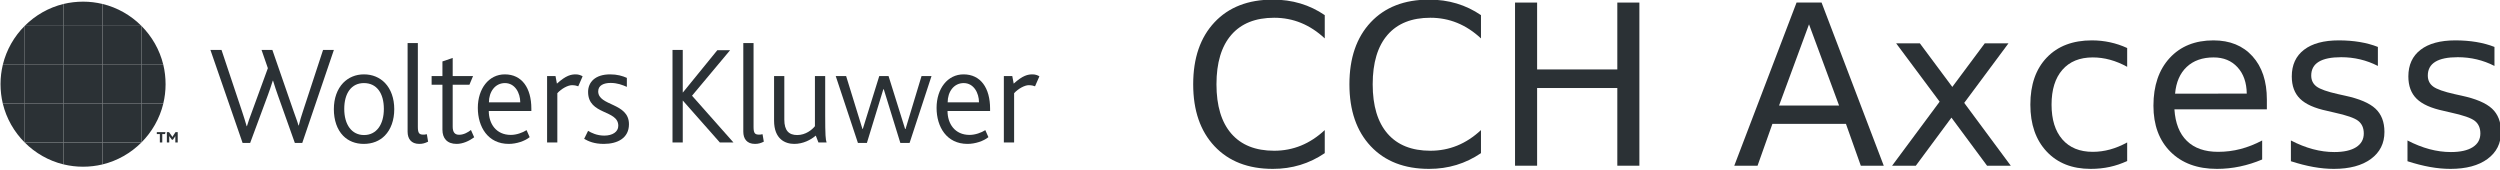
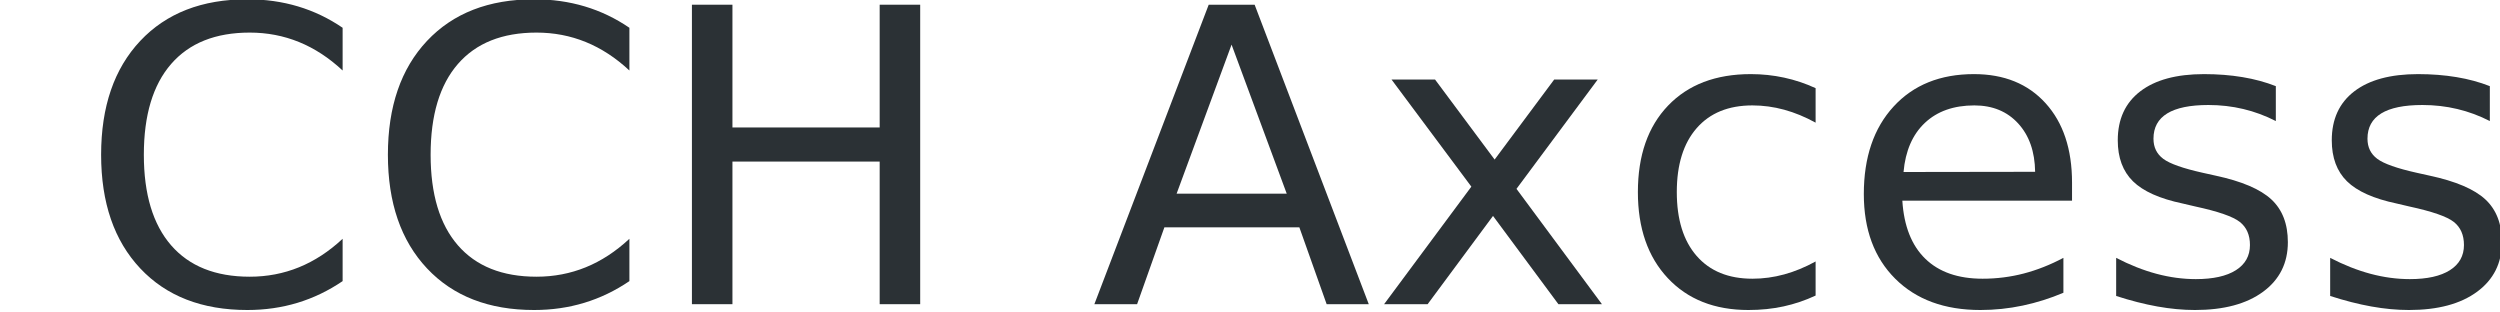
- <svg xmlns="http://www.w3.org/2000/svg" width="234.6" height="15.9" viewBox="3.2 5.1 234.6 15.9" fill="none">
+ <svg xmlns="http://www.w3.org/2000/svg" width="127.8" height="15.9" viewBox="110 5.1 127.8 15.9" fill="none">
  <g transform="translate(0,2.00) scale(0.09171)">
    <defs id="defs4">
      <clipPath id="clipPath2510">
        <path d="M 0,0 L 1776.189,0 L 1776.189,841.89 L 0,841.89 L 0,0 z" id="path2512" />
      </clipPath>
      <clipPath id="clipPath2502">
        <path d="M 0,0 L 1776.189,0 L 1776.189,841.89 L 0,841.89 L 0,0 z" id="path2504" />
      </clipPath>
      <clipPath id="clipPath2494">
        <path d="M 0,0 L 1776.189,0 L 1776.189,841.89 L 0,841.89 L 0,0 z" id="path2496" />
      </clipPath>
      <clipPath id="clipPath2486">
        <path d="M 0,0 L 1776.189,0 L 1776.189,841.89 L 0,841.89 L 0,0 z" id="path2488" />
      </clipPath>
      <clipPath id="clipPath2466">
        <path d="M 62.158,794.821 L 143.379,794.821 L 143.379,829.377 L 62.158,829.377 L 62.158,794.821 z" id="path2468" />
      </clipPath>
      <clipPath id="clipPath2442">
        <path d="M 595.275,23.015 L 628.157,23.015 L 628.157,75.25 L 595.275,75.25 L 595.275,23.015 z" id="path2444" />
      </clipPath>
      <clipPath id="clipPath2836">
        <path d="M 0.03,898.59 L 2409.45,898.59 L 2409.45,0.03 L 0.03,0.03 L 0.03,898.59 z" id="path2838" />
      </clipPath>
      <clipPath id="clipPath2828">
        <path d="M 0,898 L 2409,898 L 2409,0 L 0,0 L 0,898 z" id="path2830" />
      </clipPath>
      <clipPath id="clipPath2820">
        <path d="M 0.03,898.59 L 2409.45,898.59 L 2409.45,0.03 L 0.03,0.03 L 0.03,898.59 z" id="path2822" />
      </clipPath>
      <clipPath id="clipPath2812">
        <path d="M 0,898 L 2409,898 L 2409,0 L 0,0 L 0,898 z" id="path2814" />
      </clipPath>
      <clipPath id="clipPath2678">
        <path d="M 0.03,898.59 L 2409.45,898.59 L 2409.45,0.03 L 0.03,0.03 L 0.03,898.59 z" id="path2680" />
      </clipPath>
      <clipPath id="clipPath2670">
        <path d="M 0,898 L 2409,898 L 2409,0 L 0,0 L 0,898 z" id="path2672" />
      </clipPath>
      <clipPath id="clipPath2656">
        <path d="M 0.03,898.59 L 2409.45,898.59 L 2409.45,0.03 L 0.03,0.03 L 0.03,898.59 z" id="path2658" />
      </clipPath>
      <clipPath id="clipPath2648">
        <path d="M 0,898 L 2409,898 L 2409,0 L 0,0 L 0,898 z" id="path2650" />
      </clipPath>
      <clipPath id="clipPath2640">
        <path d="M 587.253,449 L 885.6,449 L 885.6,19.551 L 587.253,19.551 L 587.253,449 z" id="path2642" />
      </clipPath>
    </defs>
    <g transform="translate(-201.5589,-27.99158)" id="layer1">
      <g transform="translate(35.43307,35.49835)" id="g3214">
        <path d="M 266.097,52.742 L 266.097,30.324 C 250.782,34.032 237.098,41.96 226.309,52.742 L 266.097,52.742" id="path2684" style="fill:#2B3135;fill-opacity:1;fill-rule:nonzero;stroke:none" />
        <path d="M 305.892,52.742 L 305.892,30.324 C 321.214,34.032 334.905,41.96 345.687,52.742 L 305.892,52.742" id="path2688" style="fill:#2B3135;fill-opacity:1;fill-rule:nonzero;stroke:none" />
        <path d="M 286.071,27.992 C 279.219,27.992 272.484,28.79 266.097,30.324 L 266.097,52.742 L 305.892,52.742 L 305.892,30.345 C 299.512,28.811 292.909,27.992 286.071,27.992" id="path2692" style="fill:#2B3135;fill-opacity:1;fill-rule:nonzero;stroke:none" />
        <path d="M 305.892,172.126 L 305.892,194.537 C 321.214,190.83 334.905,182.901 345.687,172.126 L 305.892,172.126" id="path2696" style="fill:#2B3135;fill-opacity:1;fill-rule:nonzero;stroke:none" />
        <path d="M 266.097,172.126 L 266.097,194.537 C 250.782,190.83 237.098,182.901 226.309,172.126 L 266.097,172.126" id="path2700" style="fill:#2B3135;fill-opacity:1;fill-rule:nonzero;stroke:none" />
        <path d="M 285.925,196.877 C 292.784,196.877 299.512,196.078 305.892,194.537 L 305.892,172.126 L 266.097,172.126 L 266.097,194.516 C 272.484,196.058 279.073,196.877 285.925,196.877" id="path2704" style="fill:#2B3135;fill-opacity:1;fill-rule:nonzero;stroke:none" />
        <path d="M 345.687,92.53 L 368.104,92.53 C 364.397,77.221 356.476,63.531 345.687,52.742 L 345.687,92.53" id="path2708" style="fill:#2B3135;fill-opacity:1;fill-rule:nonzero;stroke:none" />
        <path d="M 345.687,132.332 L 368.104,132.332 C 364.397,147.647 356.476,161.338 345.687,172.126 L 345.687,132.332" id="path2712" style="fill:#2B3135;fill-opacity:1;fill-rule:nonzero;stroke:none" />
        <path d="M 370.444,112.504 C 370.444,105.651 369.646,98.91 368.104,92.53 L 345.687,92.53 L 345.687,132.332 L 368.077,132.332 C 369.625,125.951 370.444,119.349 370.444,112.504" id="path2716" style="fill:#2B3135;fill-opacity:1;fill-rule:nonzero;stroke:none" />
        <path d="M 226.309,132.332 L 203.899,132.332 C 207.592,147.647 215.527,161.338 226.309,172.126 L 226.309,132.332" id="path2720" style="fill:#2B3135;fill-opacity:1;fill-rule:nonzero;stroke:none" />
        <path d="M 226.309,92.53 L 203.899,92.53 C 207.592,77.221 215.527,63.531 226.309,52.742 L 226.309,92.53" id="path2724" style="fill:#2B3135;fill-opacity:1;fill-rule:nonzero;stroke:none" />
        <path d="M 201.559,112.358 C 201.559,119.217 202.357,125.951 203.899,132.332 L 226.309,132.332 L 226.309,92.53 L 203.919,92.53 C 202.371,98.91 201.559,105.519 201.559,112.358" id="path2728" style="fill:#2B3135;fill-opacity:1;fill-rule:nonzero;stroke:none" />
        <path d="M 226.309,92.53 L 266.097,92.53 L 266.097,52.735 L 226.309,52.735 L 226.309,92.53 z" id="path2730" style="fill:#2B3135;fill-opacity:1;fill-rule:nonzero;stroke:none" />
        <path d="M 226.309,132.332 L 266.097,132.332 L 266.097,92.53 L 226.309,92.53 L 226.309,132.332 z" id="path2732" style="fill:#2B3135;fill-opacity:1;fill-rule:nonzero;stroke:none" />
        <path d="M 226.309,172.126 L 266.097,172.126 L 266.097,132.332 L 226.309,132.332 L 226.309,172.126 z" id="path2734" style="fill:#2B3135;fill-opacity:1;fill-rule:nonzero;stroke:none" />
        <path d="M 266.097,92.53 L 305.892,92.53 L 305.892,52.735 L 266.097,52.735 L 266.097,92.53 z" id="path2736" style="fill:#2B3135;fill-opacity:1;fill-rule:nonzero;stroke:none" />
        <path d="M 266.097,132.332 L 305.892,132.332 L 305.892,92.53 L 266.097,92.53 L 266.097,132.332 z" id="path2738" style="fill:#2B3135;fill-opacity:1;fill-rule:nonzero;stroke:none" />
        <path d="M 266.097,172.126 L 305.892,172.126 L 305.892,132.332 L 266.097,132.332 L 266.097,172.126 z" id="path2740" style="fill:#2B3135;fill-opacity:1;fill-rule:nonzero;stroke:none" />
        <path d="M 305.892,92.53 L 345.687,92.53 L 345.687,52.735 L 305.892,52.735 L 305.892,92.53 z" id="path2742" style="fill:#2B3135;fill-opacity:1;fill-rule:nonzero;stroke:none" />
        <path d="M 305.892,132.332 L 345.687,132.332 L 345.687,92.53 L 305.892,92.53 L 305.892,132.332 z" id="path2744" style="fill:#2B3135;fill-opacity:1;fill-rule:nonzero;stroke:none" />
        <path d="M 305.892,172.126 L 345.687,172.126 L 345.687,132.332 L 305.892,132.332 L 305.892,172.126 z" id="path2746" style="fill:#2B3135;fill-opacity:1;fill-rule:nonzero;stroke:none" />
        <path d="M 510.316,172.522 L 502.7,172.522 L 485.309,123.653 C 483.872,119.634 482.15,114.6 480.421,108.859 L 480.137,108.859 C 478.408,114.455 476.686,119.203 475.103,123.653 L 456.997,172.522 L 449.235,172.522 L 416.321,77.381 L 427.672,77.381 L 448.805,140.621 C 450.527,145.939 452.11,150.681 453.401,155.423 L 453.685,155.423 C 454.984,150.827 456.851,146.085 458.719,140.906 L 475.103,96.064 L 468.633,77.381 L 479.706,77.381 L 501.409,140.045 C 503.276,145.509 505.144,150.105 506.435,154.708 L 506.727,154.708 C 507.872,149.959 509.164,145.648 510.892,140.475 L 531.588,77.381 L 542.655,77.381 L 510.316,172.522" id="path2750" style="fill:#2B3135;fill-opacity:1;fill-rule:nonzero;stroke:none" />
        <path d="M 573.389,111.303 C 560.594,111.303 553.263,121.647 553.263,137.74 C 553.263,153.84 560.879,164.476 573.528,164.476 C 586.178,164.476 593.794,153.84 593.794,137.74 C 593.794,121.647 586.469,111.303 573.389,111.303 z M 594.8,165.052 C 589.482,170.516 582.005,173.536 573.244,173.536 C 564.76,173.536 557.435,170.655 552.117,165.191 C 545.932,158.873 542.627,149.244 542.627,138.031 C 542.627,126.819 546.077,117.481 552.117,111.157 C 557.574,105.547 564.906,102.388 573.389,102.388 C 582.151,102.388 589.482,105.547 594.946,111.157 C 600.979,117.481 604.43,126.819 604.43,138.031 C 604.43,149.244 600.979,158.727 594.8,165.052" id="path2754" style="fill:#2B3135;fill-opacity:1;fill-rule:nonzero;stroke:none" />
        <path d="M 630.02,173.536 C 621.675,173.536 618.086,168.211 618.086,161.025 L 618.086,70.341 L 628.576,70.341 L 628.576,156.283 C 628.576,162.747 630.159,164.045 634.186,164.045 C 634.901,164.045 636.053,164.045 637.775,163.615 L 639.066,171.238 C 635.907,172.814 633.464,173.536 630.02,173.536" id="path2758" style="fill:#2B3135;fill-opacity:1;fill-rule:nonzero;stroke:none" />
        <path d="M 668.246,173.536 C 658.471,173.536 653.729,167.78 653.729,159.019 L 653.729,113.024 L 642.662,113.024 L 642.662,104.11 L 653.729,104.11 L 653.729,89.163 L 664.226,85.573 L 664.226,104.11 L 685.061,104.11 L 681.326,113.024 L 664.226,113.024 L 664.226,155.853 C 664.226,161.602 666.378,164.191 670.835,164.191 C 675.716,164.191 680.173,161.463 682.902,159.304 L 686.213,166.774 C 681.18,170.516 674.571,173.536 668.246,173.536" id="path2762" style="fill:#2B3135;fill-opacity:1;fill-rule:nonzero;stroke:none" />
        <path d="M 717.684,111.303 C 707.631,111.303 701.3,120.21 701.3,130.985 L 733.353,130.985 C 733.353,121.501 728.035,111.303 717.684,111.303 z M 701.161,139.899 C 701.161,152.84 708.631,164.337 723.724,164.337 C 729.473,164.337 735.79,162.039 739.824,159.449 L 742.983,166.635 C 738.102,170.655 729.473,173.536 721.572,173.536 C 700.293,173.536 689.942,156.138 689.942,136.74 C 689.942,117.044 701.161,102.388 717.545,102.388 C 735.082,102.388 744.712,116.329 744.712,137.455 C 744.712,138.177 744.712,139.038 744.712,139.899 L 701.161,139.899" id="path2766" style="fill:#2B3135;fill-opacity:1;fill-rule:nonzero;stroke:none" />
        <path d="M 792.706,114.6 C 791.275,114.031 789.116,113.455 786.242,113.455 C 782.222,113.455 775.606,116.898 771.295,121.647 L 771.295,172.092 L 760.811,172.092 L 760.811,104.11 L 769.427,104.11 L 770.864,111.872 C 780.209,103.395 785.374,102.388 790.262,102.388 C 793.282,102.388 795.871,103.534 797.163,104.402 L 792.706,114.6" id="path2770" style="fill:#2B3135;fill-opacity:1;fill-rule:nonzero;stroke:none" />
        <path d="M 818.865,173.536 C 809.09,173.536 803.203,170.946 798.739,168.357 L 802.772,160.164 C 805.924,162.178 811.825,165.052 819.303,165.052 C 827.634,165.052 833.667,161.317 833.667,154.992 C 833.667,138.316 802.772,144.21 802.772,120.356 C 802.772,110.581 809.812,102.388 825.336,102.388 C 832.521,102.388 837.978,103.971 842.435,105.978 L 842.435,115.176 C 837.694,113.17 832.806,111.157 825.766,111.157 C 818.865,111.157 813.117,113.601 813.117,119.779 C 813.117,135.011 844.587,131.131 844.587,153.409 C 844.587,167.635 832.806,173.536 818.865,173.536" id="path2774" style="fill:#2B3135;fill-opacity:1;fill-rule:nonzero;stroke:none" />
        <path d="M 937.583,172.092 L 899.774,129.263 L 899.635,129.263 L 899.635,172.092 L 889.145,172.092 L 889.145,77.381 L 899.635,77.381 L 899.635,120.932 L 899.774,120.932 L 934.994,77.666 L 948.067,77.666 L 909.119,124.23 L 951.524,172.092 L 937.583,172.092" id="path2778" style="fill:#2B3135;fill-opacity:1;fill-rule:nonzero;stroke:none" />
        <path d="M 973.511,173.536 C 965.173,173.536 961.584,168.211 961.584,161.025 L 961.584,70.341 L 972.074,70.341 L 972.074,156.283 C 972.074,162.747 973.65,164.045 977.677,164.045 C 978.399,164.045 979.551,164.045 981.273,163.615 L 982.571,171.238 C 979.405,172.814 976.962,173.536 973.511,173.536" id="path2782" style="fill:#2B3135;fill-opacity:1;fill-rule:nonzero;stroke:none" />
        <path d="M 1038.473,172.092 L 1035.745,165.052 C 1030.711,169.363 1022.81,173.536 1013.757,173.536 C 1004.558,173.536 993.062,168.794 993.062,149.674 L 993.062,104.11 L 1003.545,104.11 L 1003.545,148.66 C 1003.545,160.019 1008.293,164.476 1016.777,164.476 C 1025.4,164.476 1032.009,159.019 1034.877,155.423 L 1034.877,104.11 L 1045.374,104.11 L 1045.374,143.641 C 1045.374,165.052 1045.804,169.217 1046.811,172.092 L 1038.473,172.092" id="path2786" style="fill:#2B3135;fill-opacity:1;fill-rule:nonzero;stroke:none" />
        <path d="M 1131.746,172.522 L 1122.263,172.522 L 1105.309,117.62 L 1104.872,117.62 L 1088.057,172.522 L 1078.858,172.522 L 1056.149,104.11 L 1066.792,104.11 L 1083.461,158.151 L 1083.891,158.151 L 1100.706,104.11 L 1110.197,104.11 L 1127.15,158.297 L 1127.581,158.297 L 1143.965,104.11 L 1154.171,104.11 L 1131.746,172.522" id="path2790" style="fill:#2B3135;fill-opacity:1;fill-rule:nonzero;stroke:none" />
        <path d="M 1187.086,111.303 C 1177.019,111.303 1170.694,120.21 1170.694,130.985 L 1202.748,130.985 C 1202.748,121.501 1197.43,111.303 1187.086,111.303 z M 1170.555,139.899 C 1170.555,152.84 1178.026,164.337 1193.119,164.337 C 1198.867,164.337 1205.192,162.039 1209.219,159.449 L 1212.378,166.635 C 1207.49,170.655 1198.867,173.536 1190.96,173.536 C 1169.695,173.536 1159.343,156.138 1159.343,136.74 C 1159.343,117.044 1170.555,102.388 1186.94,102.388 C 1204.47,102.388 1214.099,116.329 1214.099,137.455 C 1214.099,138.177 1214.099,139.038 1214.099,139.899 L 1170.555,139.899" id="path2794" style="fill:#2B3135;fill-opacity:1;fill-rule:nonzero;stroke:none" />
        <path d="M 1260.094,114.6 C 1258.657,114.031 1256.505,113.455 1253.63,113.455 C 1249.604,113.455 1242.994,116.898 1238.683,121.647 L 1238.683,172.092 L 1228.186,172.092 L 1228.186,104.11 L 1236.808,104.11 L 1238.253,111.872 C 1247.59,103.395 1252.769,102.388 1257.65,102.388 C 1260.67,102.388 1263.26,103.534 1264.551,104.402 L 1260.094,114.6" id="path2798" style="fill:#2B3135;fill-opacity:1;fill-rule:nonzero;stroke:none" />
        <path d="M 369.868,163.462 L 367.07,163.462 L 367.07,172.078 L 364.578,172.078 L 364.578,163.462 L 361.474,163.462 L 361.474,161.483 L 370.382,161.483 L 369.868,163.462" id="path2802" style="fill:#2B3135;fill-opacity:1;fill-rule:nonzero;stroke:none" />
        <path d="M 380.414,172.078 L 380.414,166.676 C 380.414,166.295 380.414,165.857 380.434,165.538 L 380.414,165.538 C 380.323,165.76 379.886,166.385 379.712,166.663 L 377.97,169.266 L 376.894,169.266 L 374.915,166.565 C 374.693,166.26 374.436,165.941 374.207,165.538 L 374.179,165.538 C 374.193,165.892 374.193,166.309 374.193,166.6 L 374.193,172.078 L 371.749,172.078 L 371.749,161.483 L 373.971,161.483 L 376.623,165.184 C 376.942,165.635 377.199,166.017 377.442,166.44 L 377.477,166.44 C 377.671,166.052 377.921,165.6 378.247,165.101 L 380.629,161.483 L 382.864,161.483 L 382.864,172.078 L 380.414,172.078" id="path2806" style="fill:#2B3135;fill-opacity:1;fill-rule:nonzero;stroke:none" />
      </g>
    </g>
  </g>
  <path d="M1319 1378V1165Q1217 1260 1101.5 1307.0Q986 1354 856 1354Q600 1354 464.0 1197.5Q328 1041 328 745Q328 450 464.0 293.5Q600 137 856 137Q986 137 1101.5 184.0Q1217 231 1319 326V115Q1213 43 1094.5 7.0Q976 -29 844 -29Q505 -29 310.0 178.5Q115 386 115 745Q115 1105 310.0 1312.5Q505 1520 844 1520Q978 1520 1096.5 1484.5Q1215 1449 1319 1378Z" fill="#2B3135" transform="translate(113.99,20.65) scale(0.010254,-0.010254)" />
  <path d="M1319 1378V1165Q1217 1260 1101.5 1307.0Q986 1354 856 1354Q600 1354 464.0 1197.5Q328 1041 328 745Q328 450 464.0 293.5Q600 137 856 137Q986 137 1101.5 184.0Q1217 231 1319 326V115Q1213 43 1094.5 7.0Q976 -29 844 -29Q505 -29 310.0 178.5Q115 386 115 745Q115 1105 310.0 1312.5Q505 1520 844 1520Q978 1520 1096.5 1484.5Q1215 1449 1319 1378Z" fill="#2B3135" transform="translate(128.65,20.65) scale(0.010254,-0.010254)" />
  <path d="M201 1493H403V881H1137V1493H1339V0H1137V711H403V0H201Z" fill="#2B3135" transform="translate(143.31,20.65) scale(0.010254,-0.010254)" />
  <path d="M700 1294 426 551H975ZM586 1493H815L1384 0H1174L1038 383H365L229 0H16Z" fill="#2B3135" transform="translate(165.78,20.65) scale(0.010254,-0.010254)" />
  <path d="M1124 1120 719 575 1145 0H928L602 440L276 0H59L494 586L96 1120H313L610 721L907 1120Z" fill="#2B3135" transform="translate(180.15,20.65) scale(0.010254,-0.010254)" />
  <path d="M999 1077V905Q921 948 842.5 969.5Q764 991 684 991Q505 991 406.0 877.5Q307 764 307 559Q307 354 406.0 240.5Q505 127 684 127Q764 127 842.5 148.5Q921 170 999 213V43Q922 7 839.5 -11.0Q757 -29 664 -29Q411 -29 262.0 130.0Q113 289 113 559Q113 833 263.5 990.0Q414 1147 676 1147Q761 1147 842.0 1129.5Q923 1112 999 1077Z" fill="#2B3135" transform="translate(192.57,20.65) scale(0.010254,-0.010254)" />
  <path d="M1151 606V516H305Q317 326 419.5 226.5Q522 127 705 127Q811 127 910.5 153.0Q1010 179 1108 231V57Q1009 15 905.0 -7.0Q801 -29 694 -29Q426 -29 269.5 127.0Q113 283 113 549Q113 824 261.5 985.5Q410 1147 662 1147Q888 1147 1019.5 1001.5Q1151 856 1151 606ZM967 660Q965 811 882.5 901.0Q800 991 664 991Q510 991 417.5 904.0Q325 817 311 659Z" fill="#2B3135" transform="translate(204.12,20.65) scale(0.010254,-0.010254)" />
  <path d="M907 1087V913Q829 953 745.0 973.0Q661 993 571 993Q434 993 365.5 951.0Q297 909 297 825Q297 761 346.0 724.5Q395 688 543 655L606 641Q802 599 884.5 522.5Q967 446 967 309Q967 153 843.5 62.0Q720 -29 504 -29Q414 -29 316.5 -11.5Q219 6 111 41V231Q213 178 312.0 151.5Q411 125 508 125Q638 125 708.0 169.5Q778 214 778 295Q778 370 727.5 410.0Q677 450 506 487L442 502Q271 538 195.0 612.5Q119 687 119 817Q119 975 231.0 1061.0Q343 1147 549 1147Q651 1147 741.0 1132.0Q831 1117 907 1087Z" fill="#2B3135" transform="translate(217.04,20.65) scale(0.010254,-0.010254)" />
  <path d="M907 1087V913Q829 953 745.0 973.0Q661 993 571 993Q434 993 365.5 951.0Q297 909 297 825Q297 761 346.0 724.5Q395 688 543 655L606 641Q802 599 884.5 522.5Q967 446 967 309Q967 153 843.5 62.0Q720 -29 504 -29Q414 -29 316.5 -11.5Q219 6 111 41V231Q213 178 312.0 151.5Q411 125 508 125Q638 125 708.0 169.5Q778 214 778 295Q778 370 727.5 410.0Q677 450 506 487L442 502Q271 538 195.0 612.5Q119 687 119 817Q119 975 231.0 1061.0Q343 1147 549 1147Q651 1147 741.0 1132.0Q831 1117 907 1087Z" fill="#2B3135" transform="translate(227.98,20.65) scale(0.010254,-0.010254)" />
</svg>
